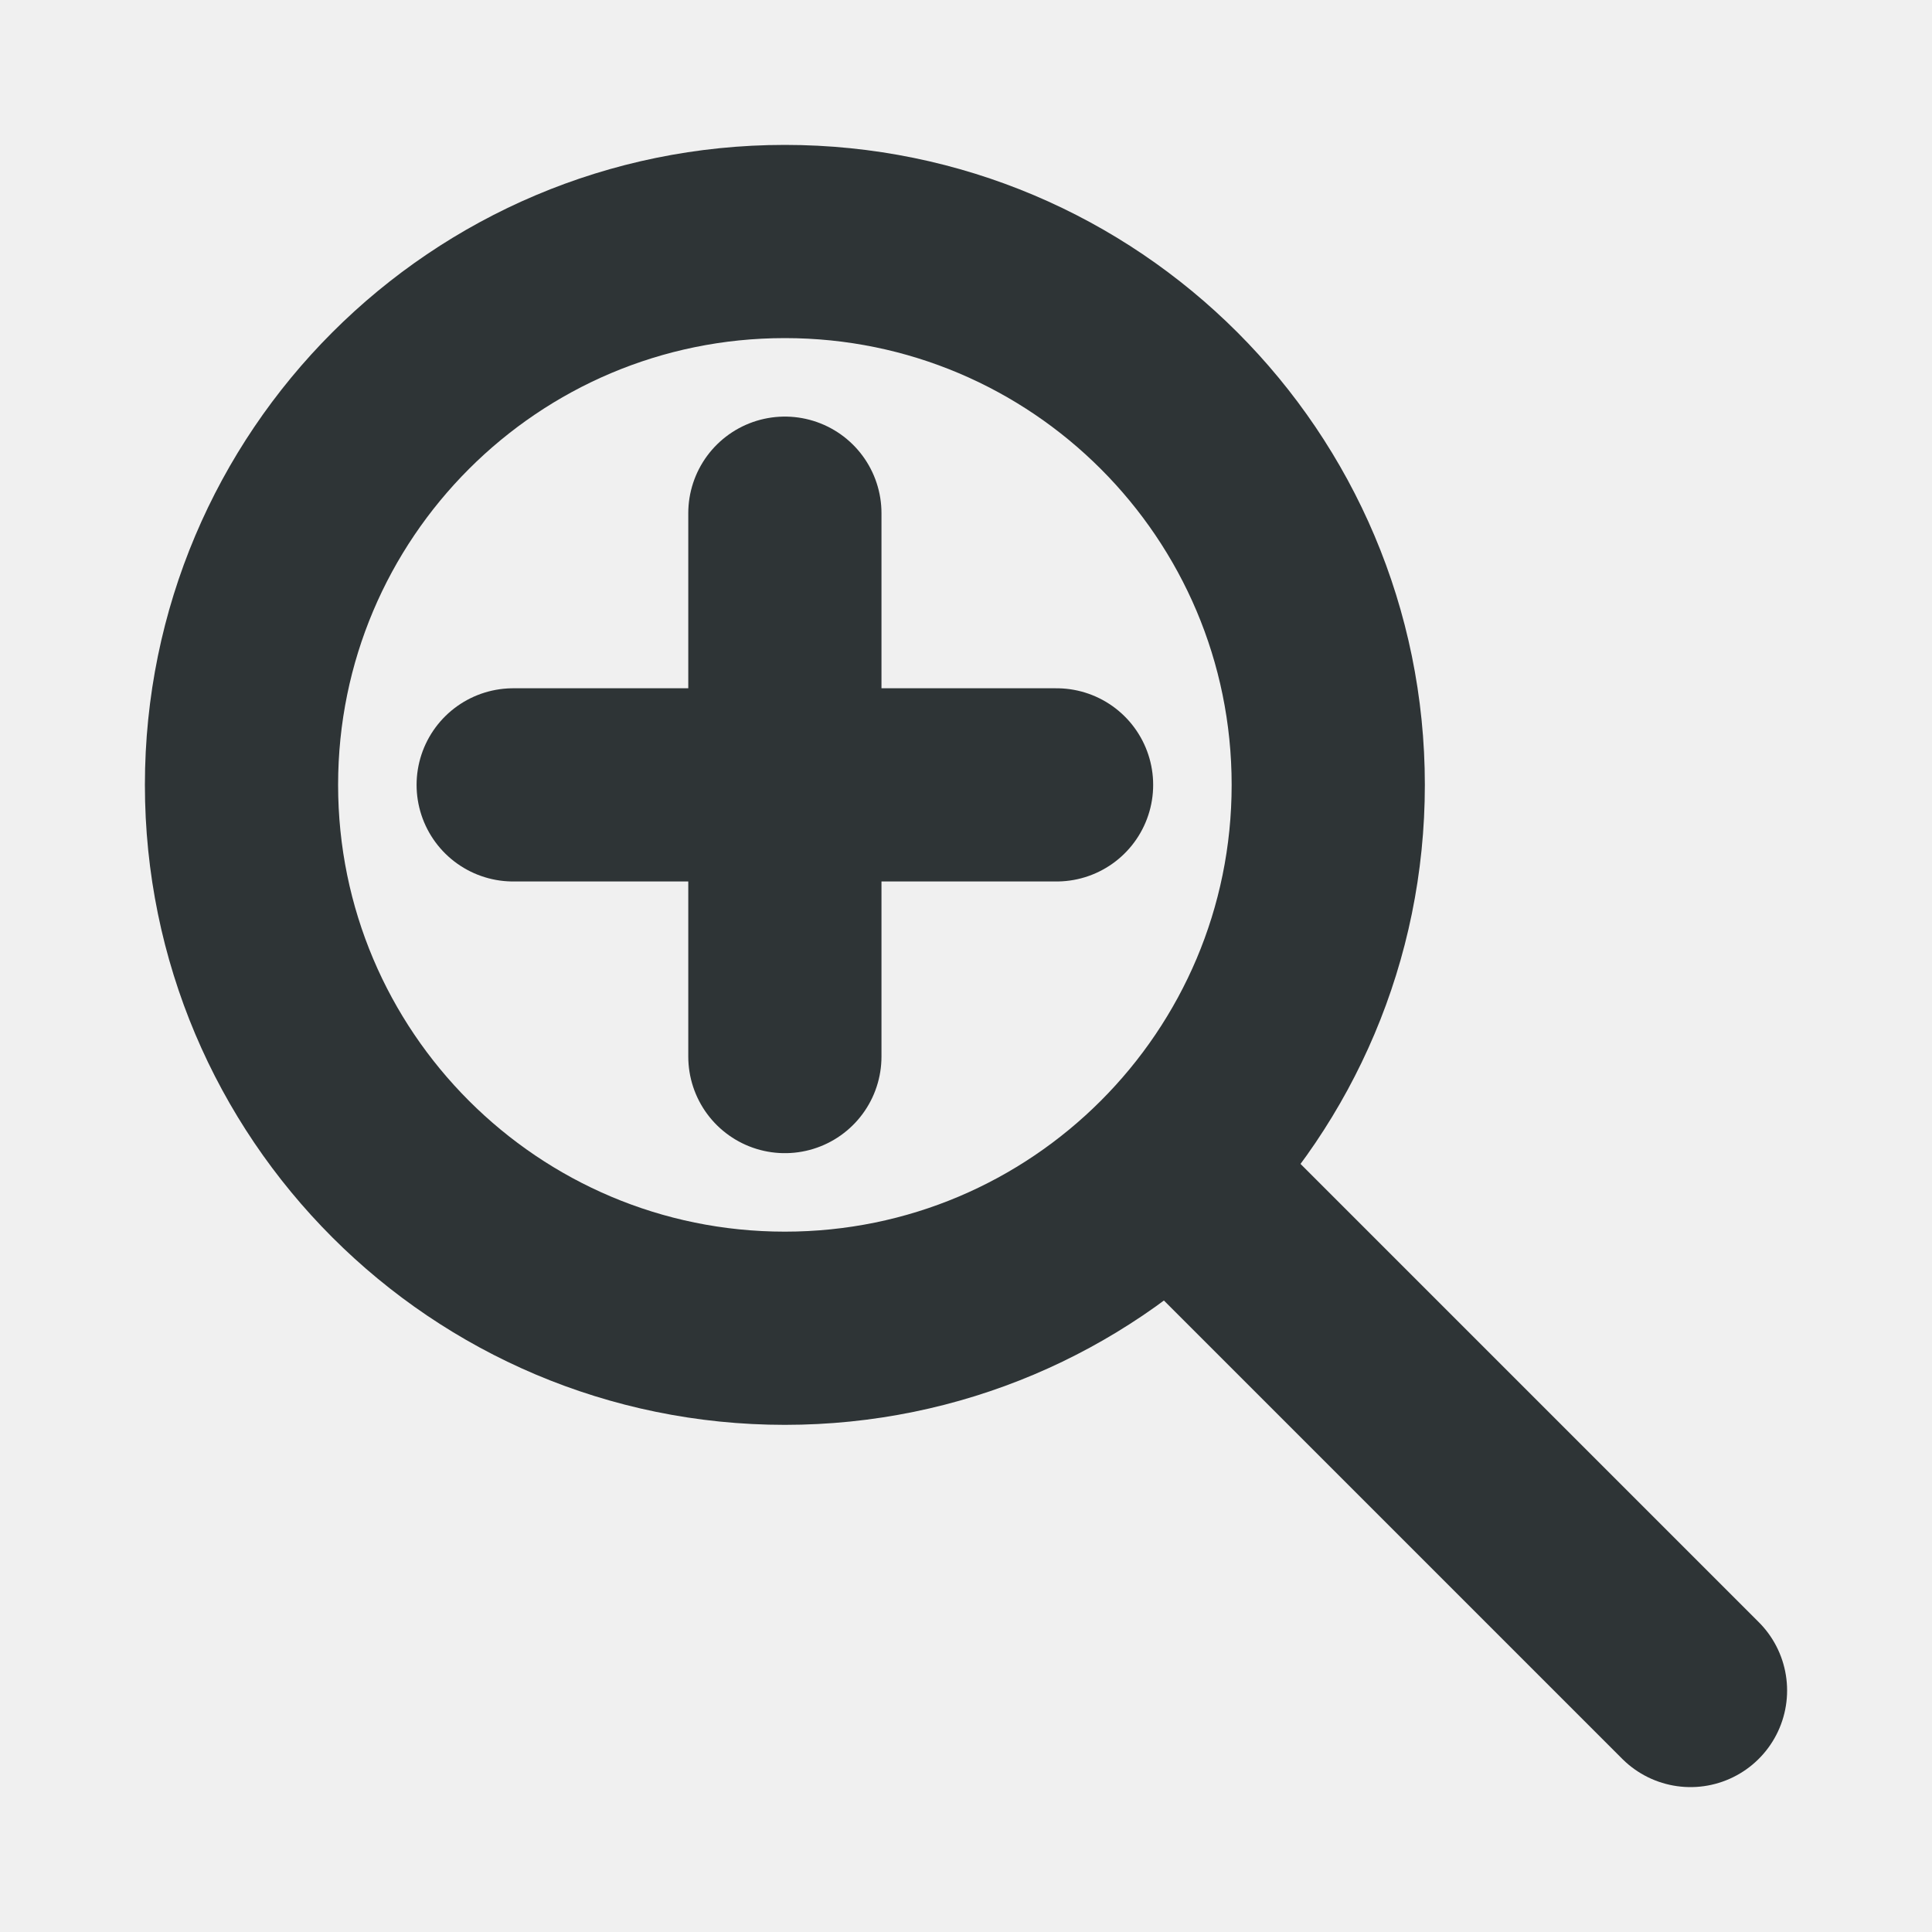
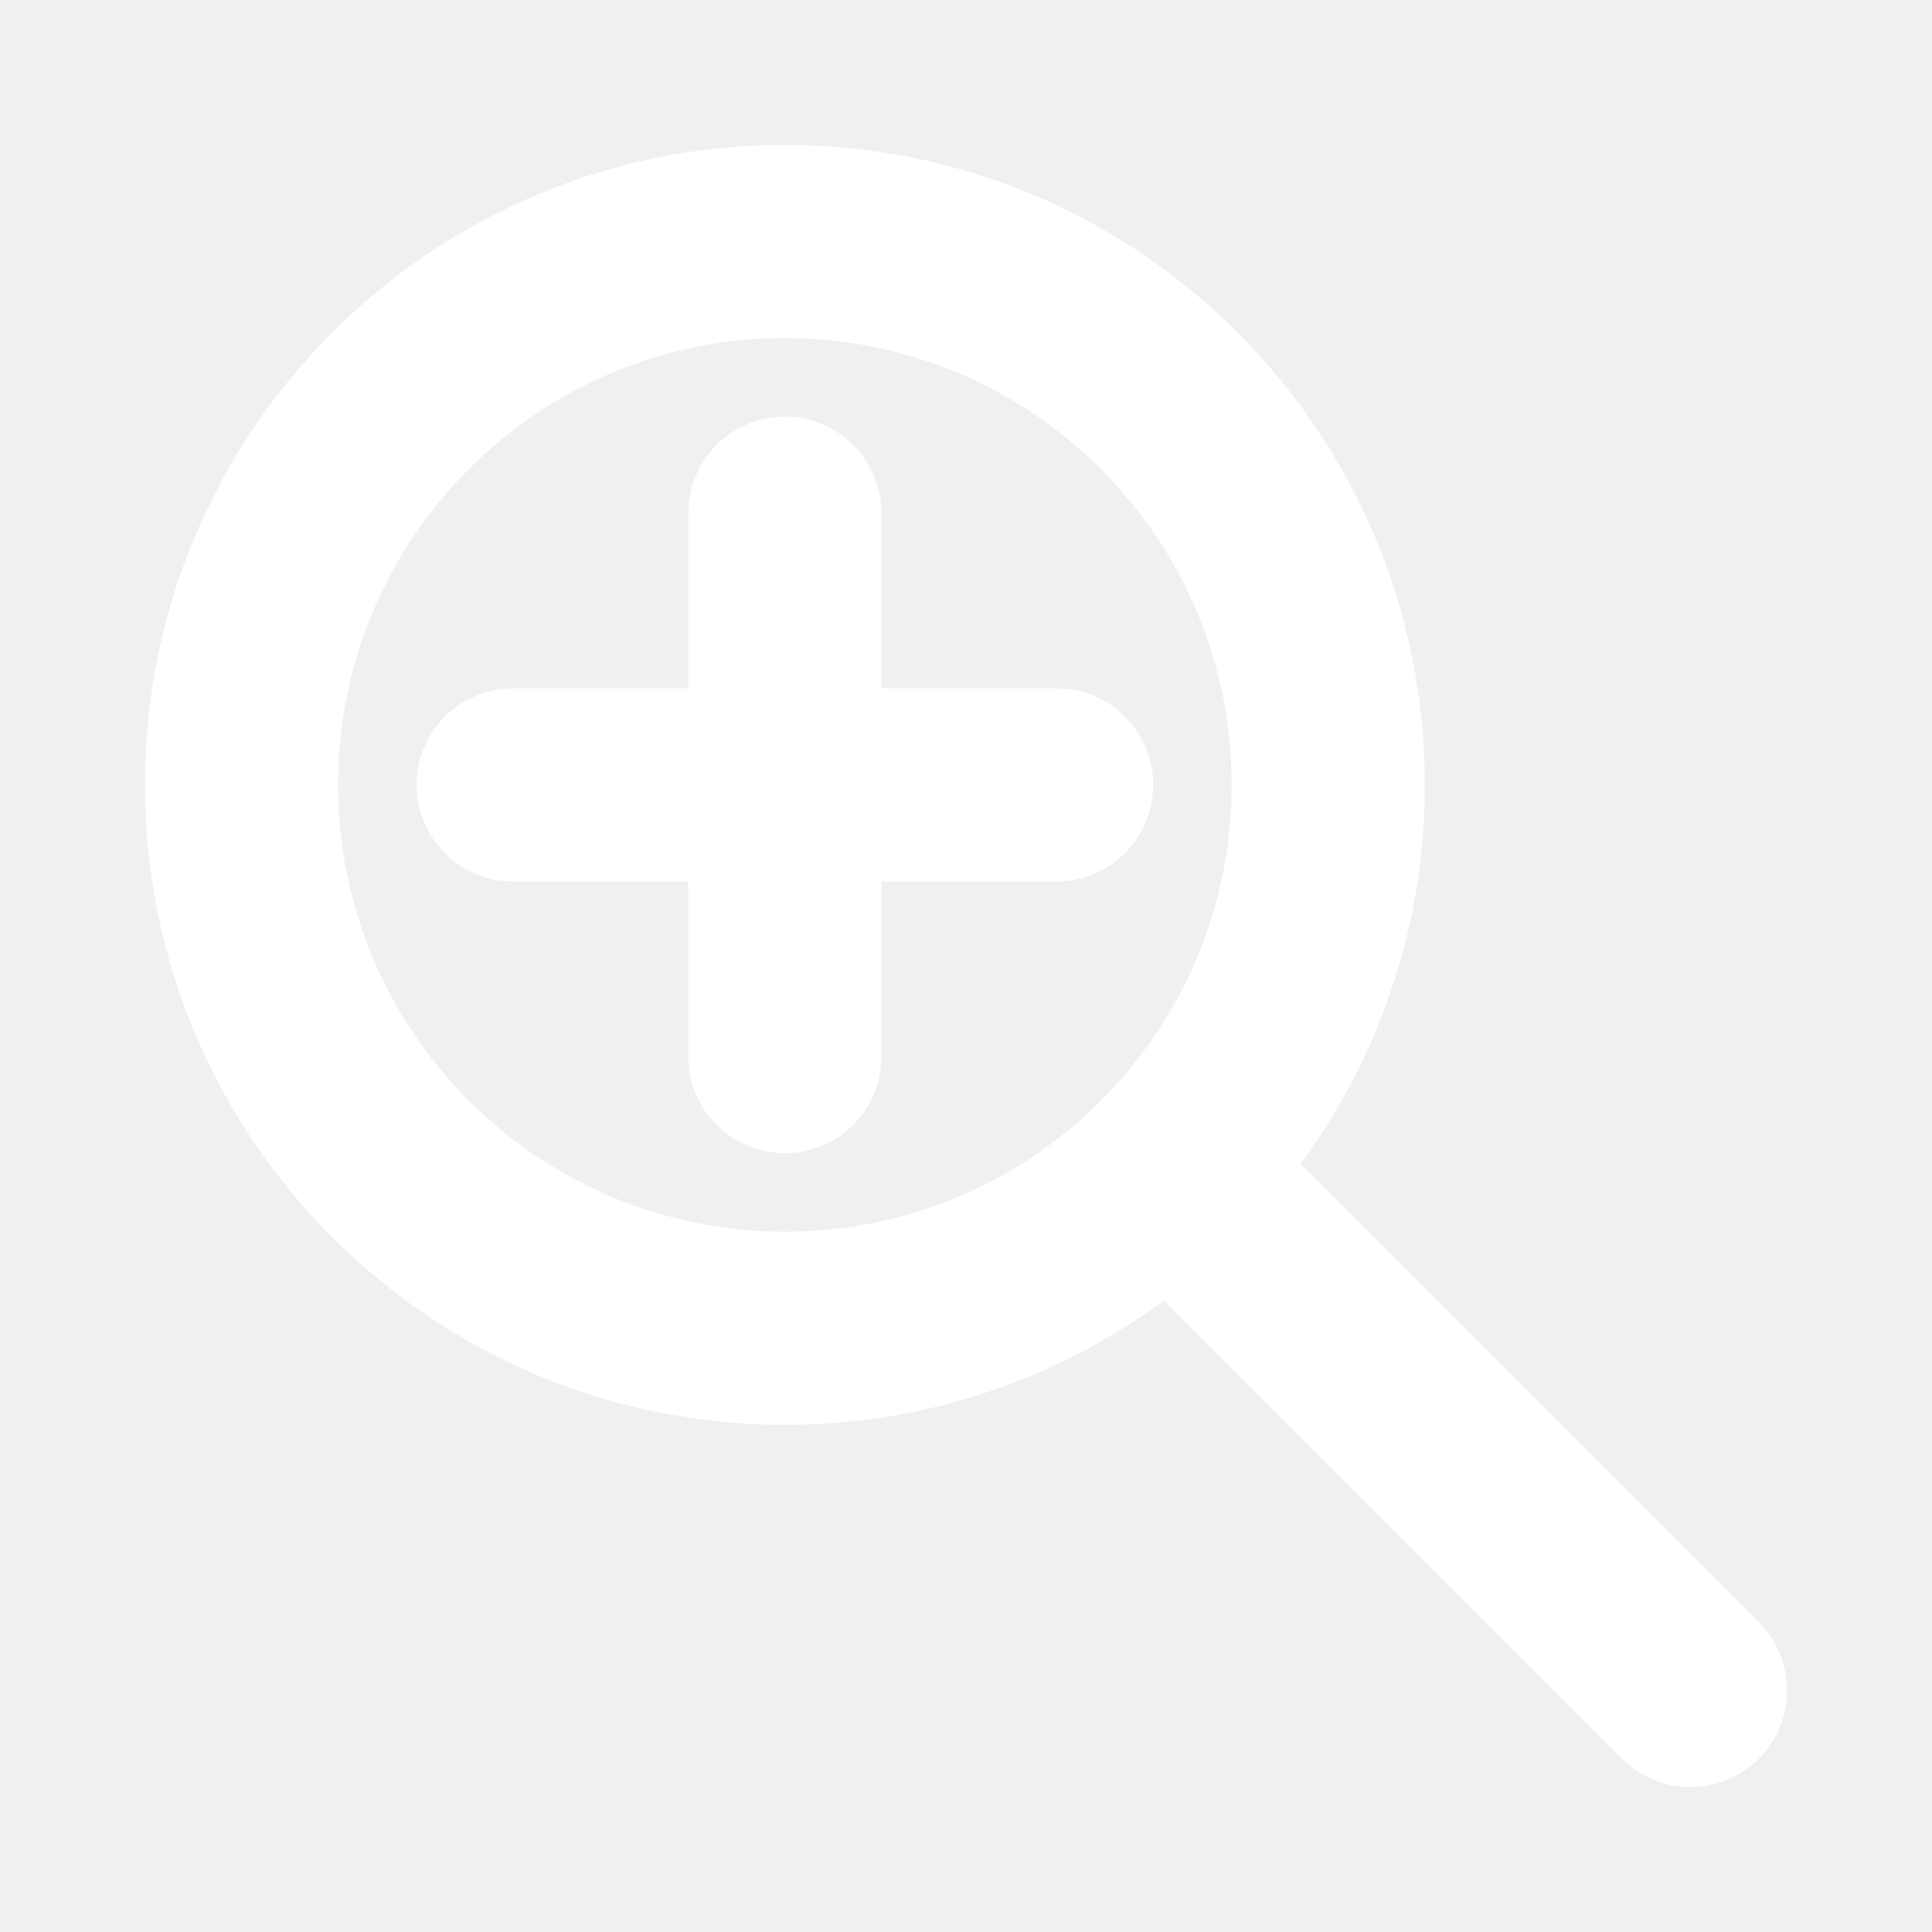
<svg xmlns="http://www.w3.org/2000/svg" width="16" height="16" viewBox="0 0 16 16">
-   <circle cx="6.5" cy="6.5" r="4.5" fill="none" stroke="#2e3436" stroke-width="1.6" />
-   <path d="M10 10l4 4M4.25 6.5h4.5M6.5 4.25v4.5" fill="none" stroke="#2e3436" stroke-width="1.6" stroke-linecap="round" />
+   <circle cx="6.5" cy="6.5" r="4.5" fill="none" stroke="#ffffff" stroke-width="1.6" />
+   <path d="M10 10l4 4M4.25 6.5h4.5M6.5 4.25v4.5" fill="none" stroke="#ffffff" stroke-width="1.6" stroke-linecap="round" />
</svg>
